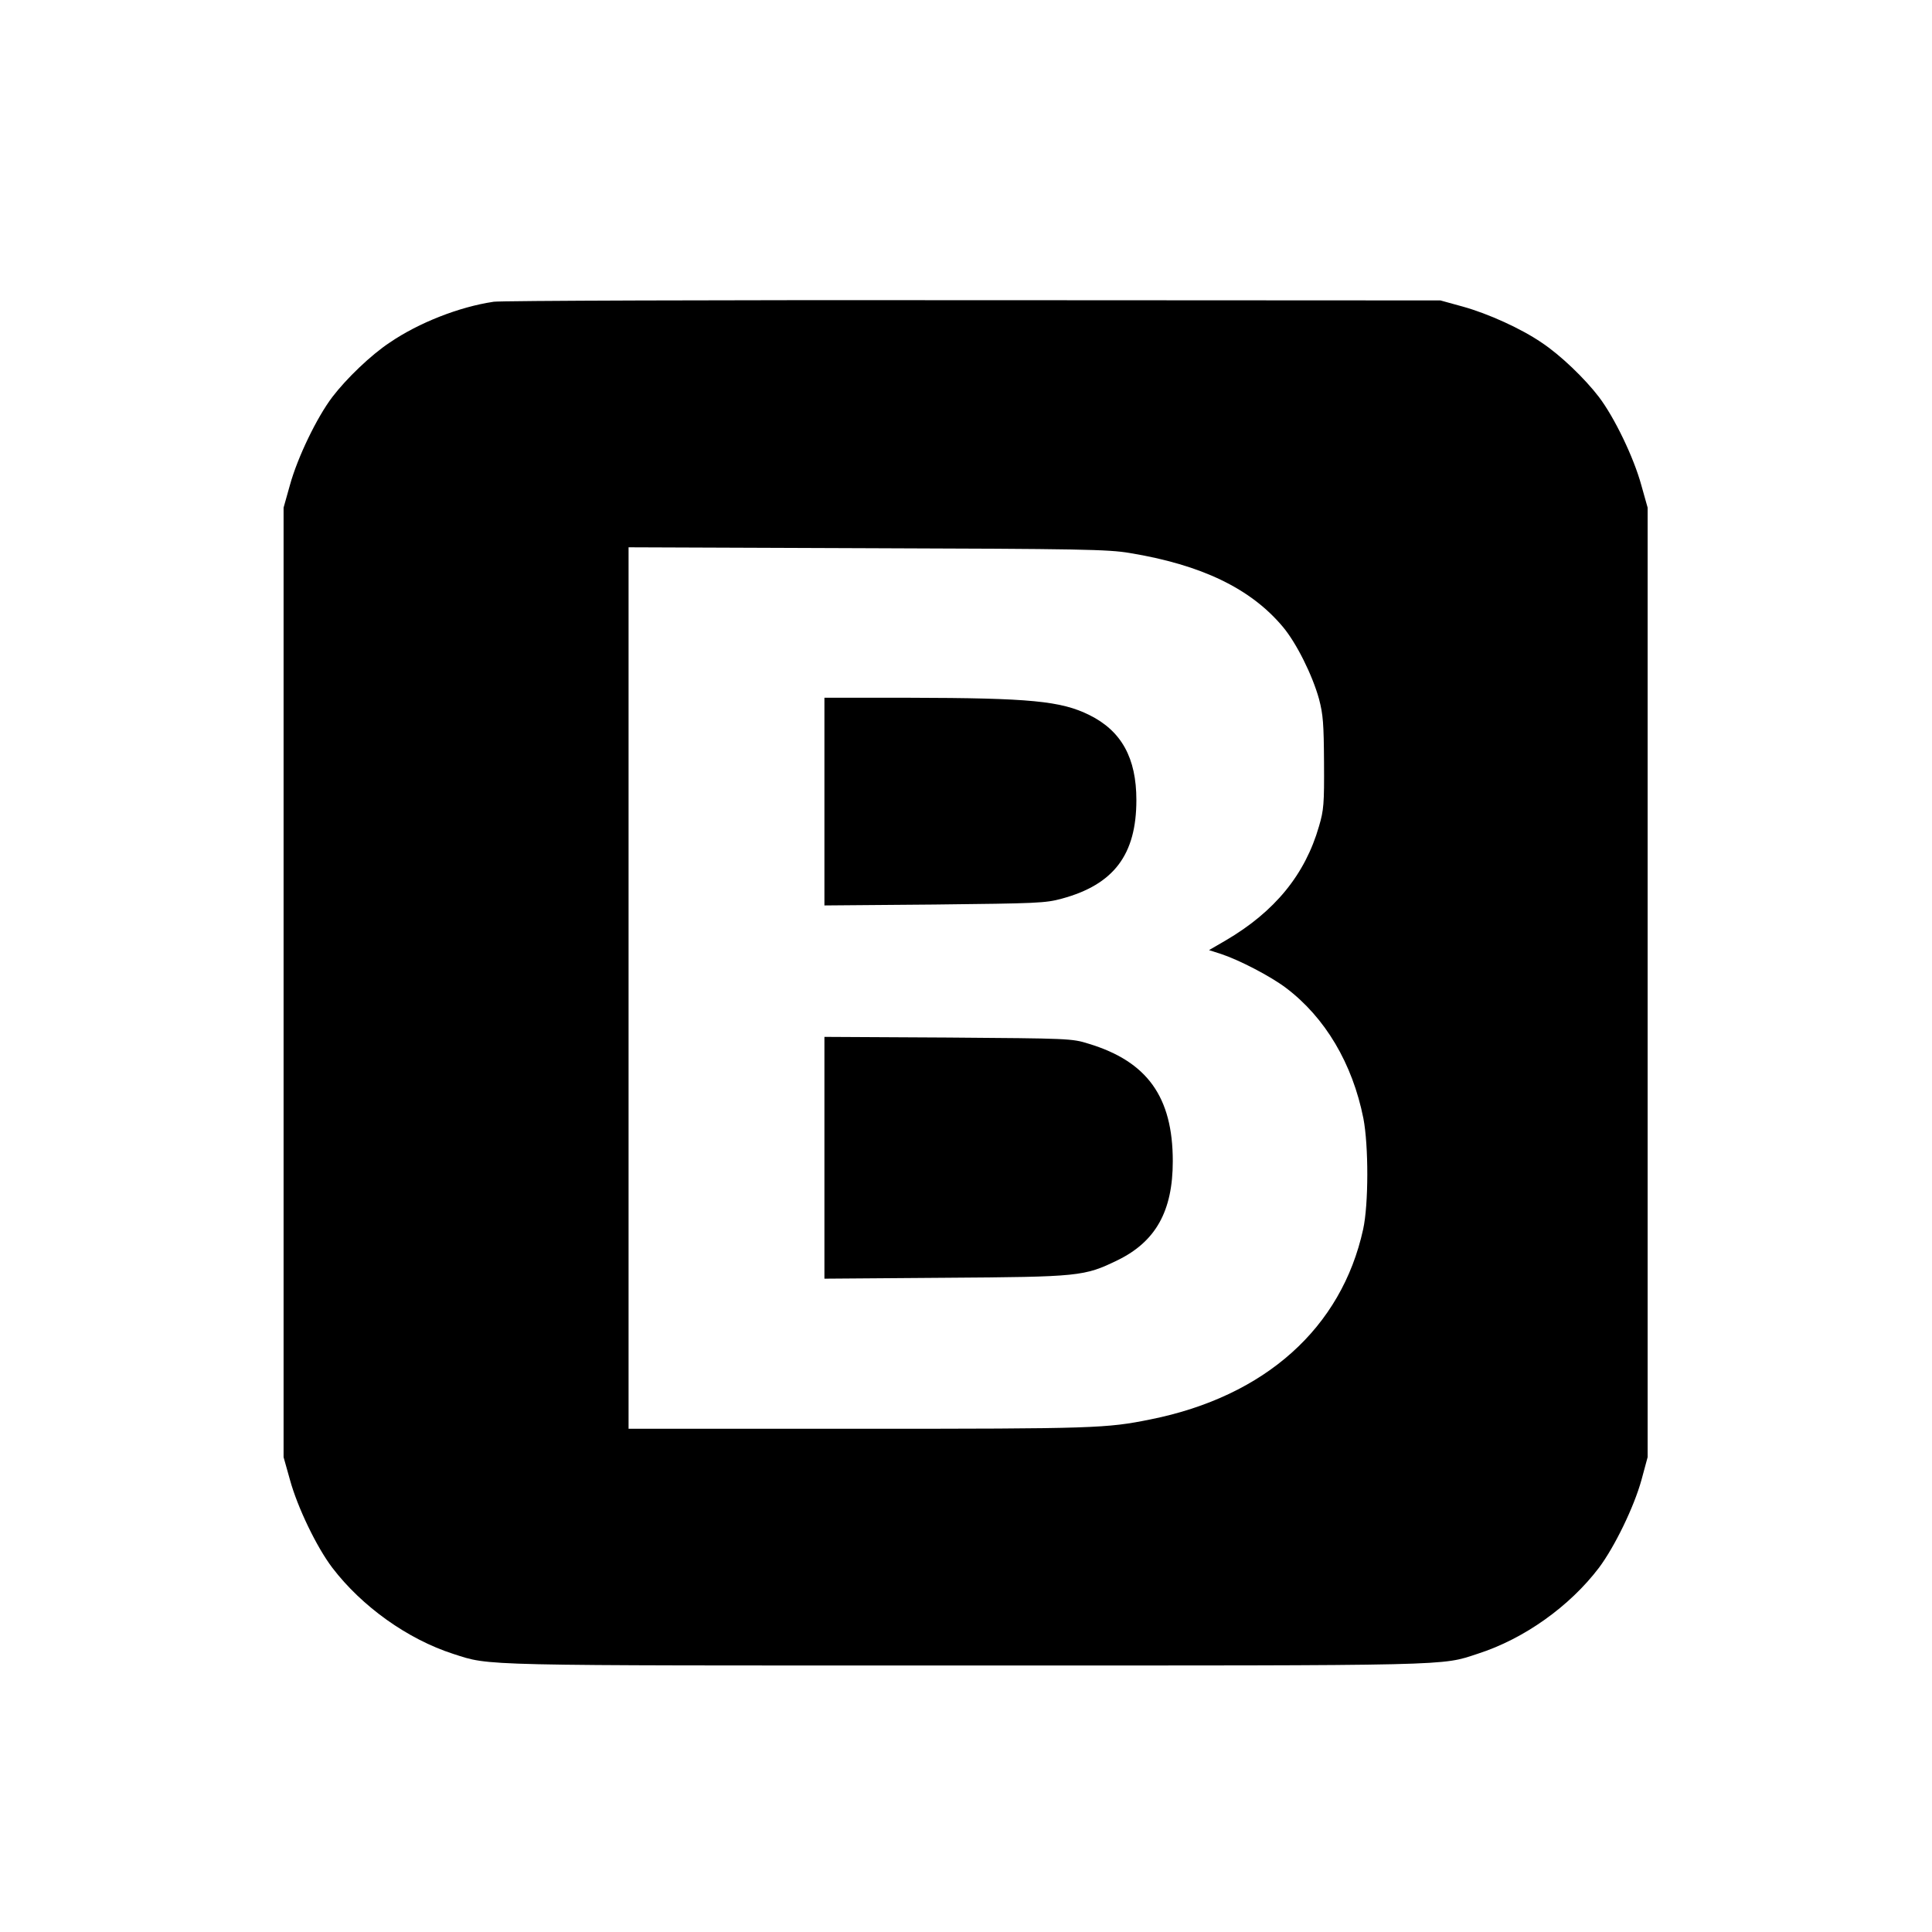
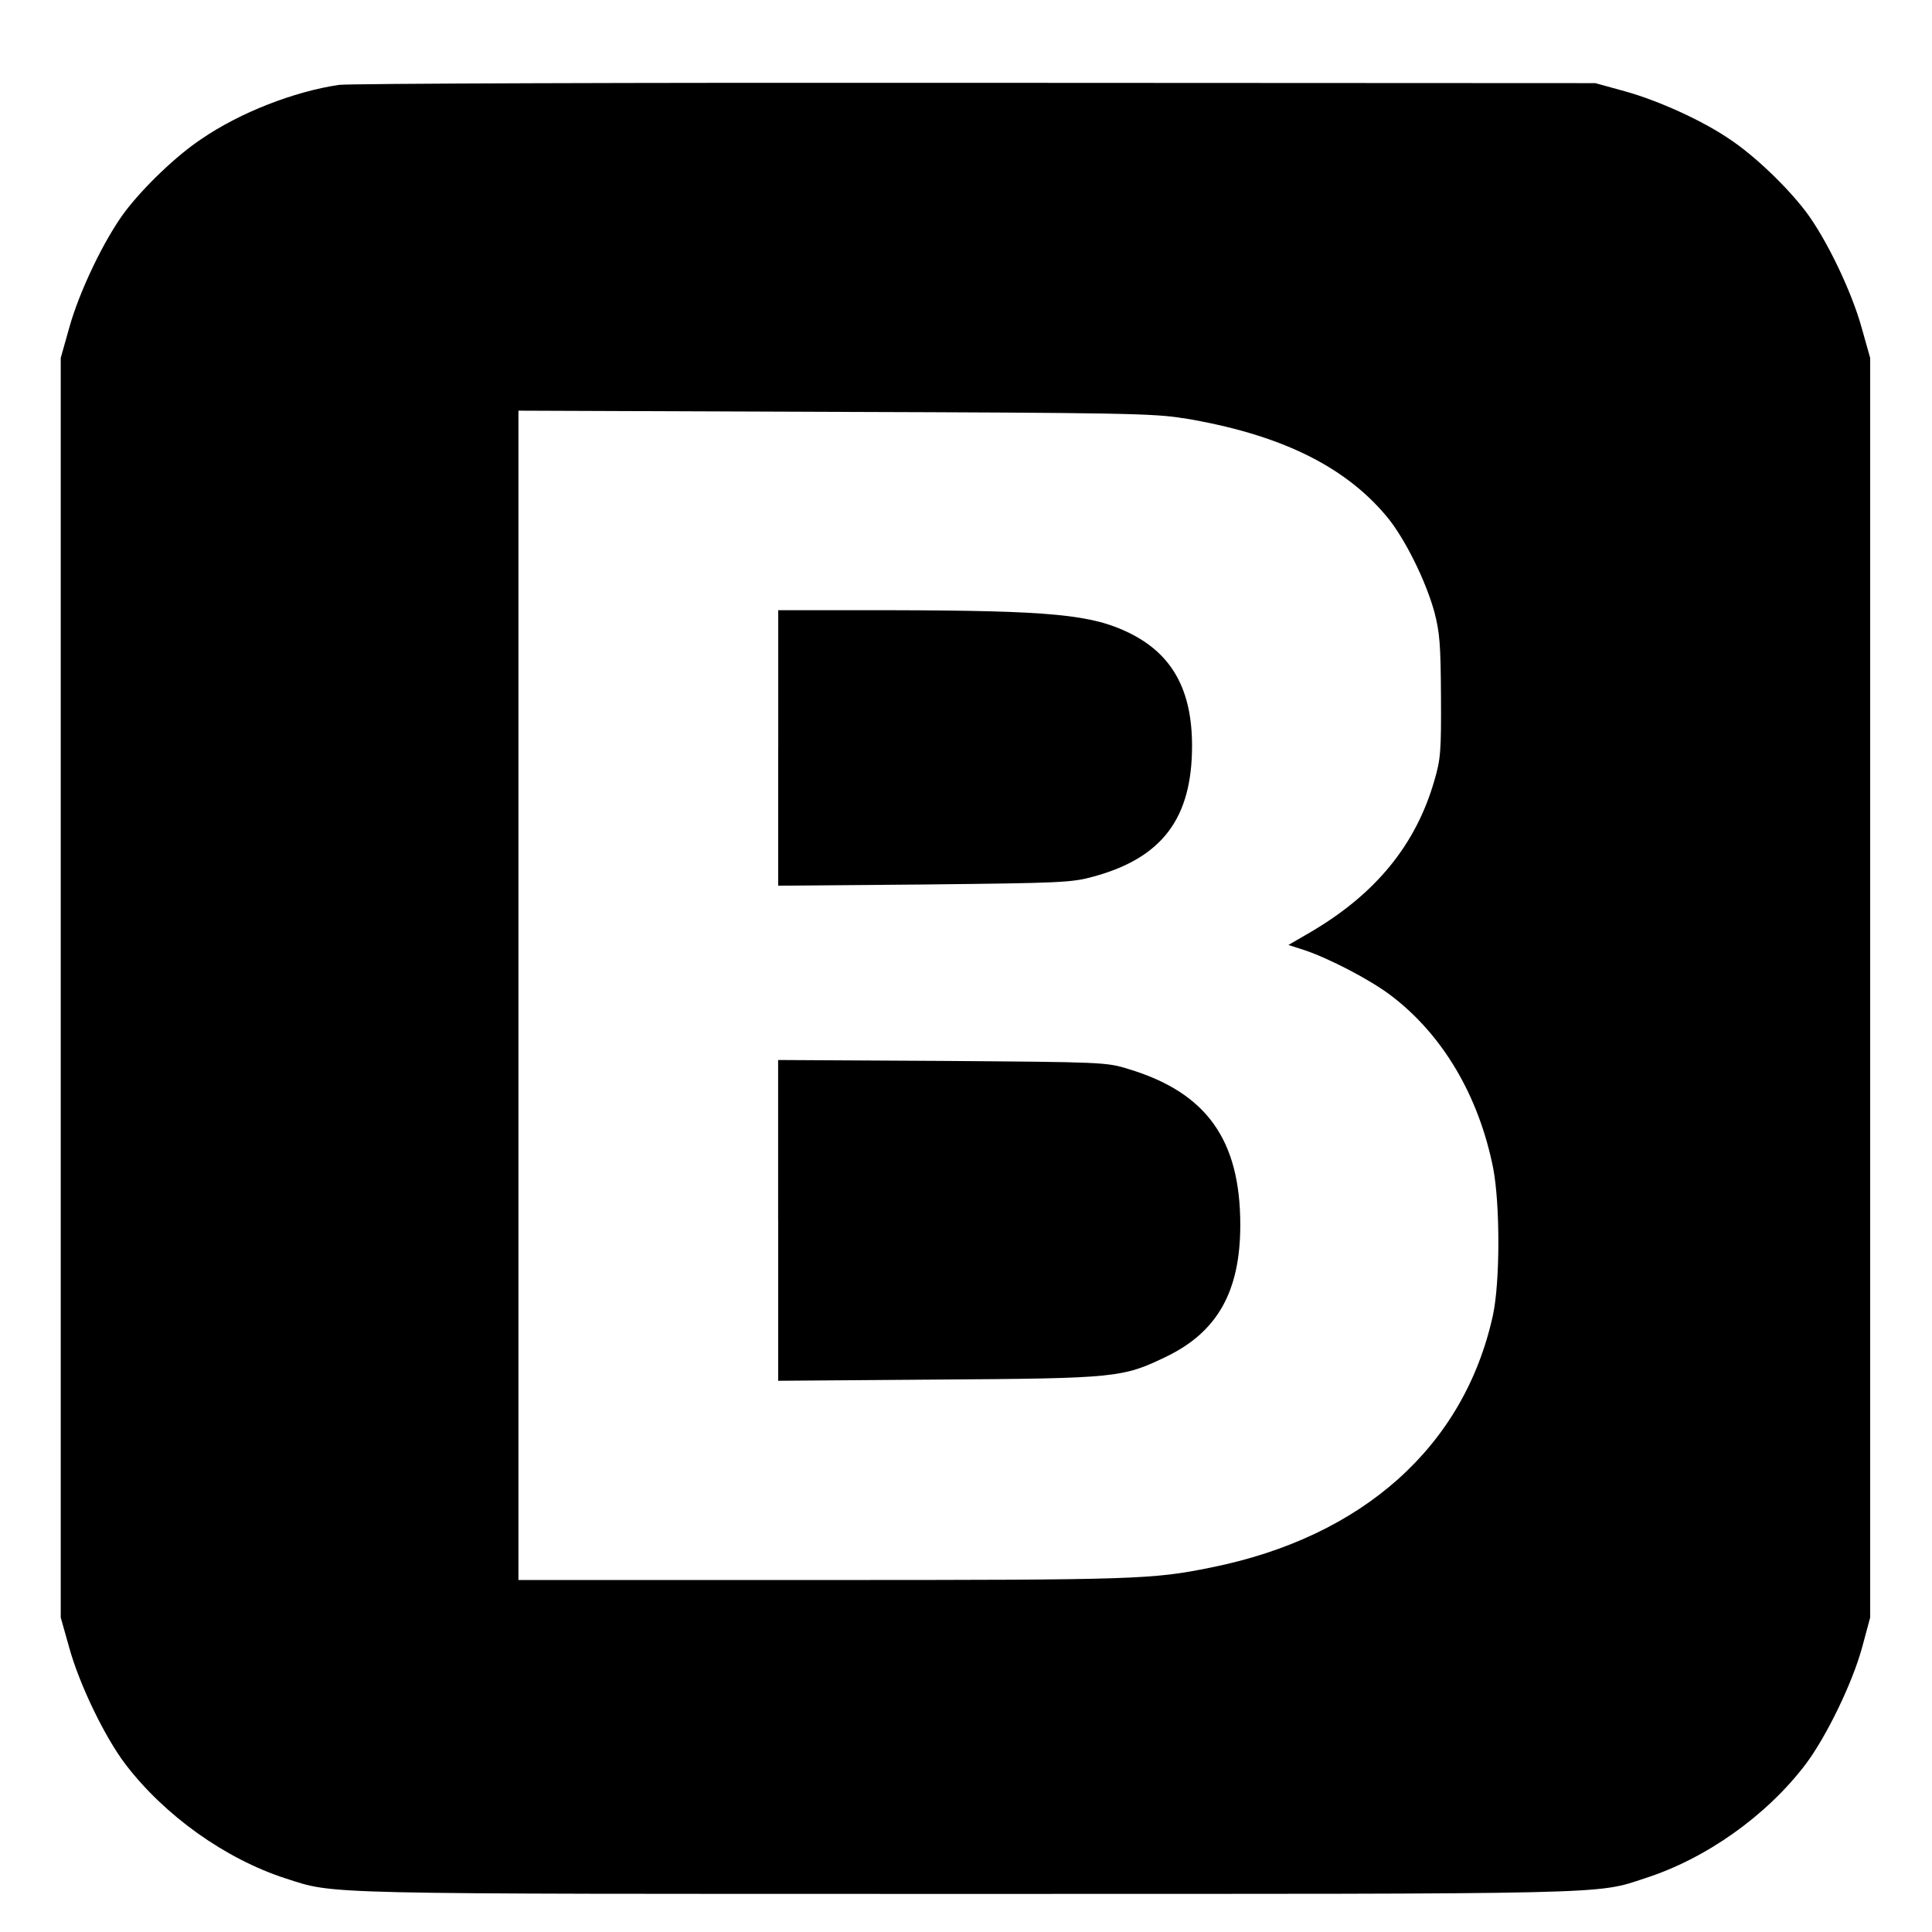
<svg xmlns="http://www.w3.org/2000/svg" version="1.1" width="32" height="32" viewBox="0 0 32 32">
-   <path d="M8.171 4.999c-0.562 0.083-1.237 0.347-1.716 0.675-0.313 0.207-0.717 0.596-0.95 0.901-0.26 0.343-0.577 1.003-0.702 1.456l-0.106 0.377v15.727l0.106 0.377c0.124 0.453 0.441 1.113 0.702 1.456 0.49 0.641 1.245 1.181 2.003 1.426 0.626 0.2 0.313 0.192 8.486 0.192 8.177 0 7.864 0.008 8.486-0.196 0.762-0.245 1.516-0.781 2.003-1.422 0.26-0.347 0.581-1.007 0.705-1.456l0.102-0.377v-15.727l-0.106-0.377c-0.124-0.452-0.441-1.113-0.701-1.456-0.234-0.306-0.637-0.694-0.95-0.901-0.336-0.23-0.883-0.479-1.305-0.596l-0.37-0.102-7.732-0.004c-4.251-0.004-7.834 0.008-7.954 0.026zM18.709 9.159c1.192 0.196 2.006 0.588 2.538 1.222 0.226 0.268 0.49 0.8 0.6 1.196 0.068 0.26 0.079 0.407 0.083 1.056 0.004 0.683-0.004 0.784-0.083 1.052-0.23 0.8-0.732 1.414-1.543 1.89l-0.279 0.162 0.2 0.064c0.305 0.102 0.815 0.366 1.075 0.562 0.649 0.49 1.101 1.252 1.282 2.161 0.087 0.453 0.087 1.422-0.004 1.837-0.358 1.633-1.622 2.768-3.523 3.149-0.728 0.147-0.916 0.155-4.824 0.155h-3.82v-14.6l3.953 0.015c3.538 0.011 3.99 0.019 4.345 0.079zM13.655 13.277v1.72l1.822-0.015c1.709-0.019 1.837-0.023 2.112-0.098 0.86-0.234 1.233-0.728 1.233-1.633 0-0.694-0.245-1.143-0.777-1.407-0.471-0.234-0.981-0.283-2.983-0.287h-1.407v1.72zM13.655 19.176v2.003l1.991-0.015c2.237-0.015 2.312-0.023 2.863-0.29 0.634-0.309 0.916-0.815 0.916-1.641 0-1.063-0.422-1.652-1.395-1.946-0.275-0.087-0.328-0.087-2.327-0.102l-2.048-0.011v2.003z" />
+   <path d="M5.614 1.406c-0.746 0.11-1.641 0.46-2.276 0.895-0.415 0.275-0.951 0.791-1.26 1.195-0.345 0.455-0.765 1.331-0.931 1.932l-0.141 0.5v20.863l0.141 0.5c0.165 0.601 0.585 1.476 0.931 1.931 0.65 0.85 1.652 1.567 2.657 1.892 0.83 0.265 0.415 0.255 11.257 0.255 10.847 0 10.432 0.011 11.257-0.26 1.011-0.325 2.011-1.036 2.657-1.886 0.345-0.46 0.771-1.336 0.935-1.931l0.135-0.5v-20.863l-0.141-0.5c-0.165-0.6-0.585-1.476-0.93-1.931-0.31-0.406-0.845-0.921-1.26-1.195-0.446-0.305-1.171-0.635-1.731-0.791l-0.491-0.135-10.257-0.005c-5.639-0.005-10.392 0.011-10.552 0.034zM19.594 6.925c1.581 0.26 2.661 0.78 3.367 1.621 0.3 0.356 0.65 1.061 0.796 1.587 0.090 0.345 0.105 0.54 0.11 1.401 0.005 0.906-0.005 1.040-0.11 1.396-0.305 1.061-0.971 1.876-2.047 2.507l-0.37 0.215 0.265 0.085c0.405 0.135 1.081 0.486 1.426 0.746 0.861 0.65 1.461 1.661 1.701 2.867 0.115 0.601 0.115 1.886-0.005 2.437-0.475 2.166-2.152 3.672-4.674 4.177-0.966 0.195-1.215 0.206-6.399 0.206h-5.067v-19.368l5.244 0.020c4.693 0.015 5.293 0.025 5.764 0.105zM12.889 12.388v2.282l2.417-0.020c2.267-0.025 2.437-0.030 2.802-0.13 1.141-0.31 1.636-0.966 1.636-2.166 0-0.921-0.325-1.516-1.031-1.866-0.625-0.31-1.301-0.375-3.957-0.381h-1.866v2.282zM12.889 20.213v2.657l2.641-0.020c2.968-0.020 3.067-0.030 3.798-0.385 0.841-0.41 1.215-1.081 1.215-2.177 0-1.41-0.56-2.192-1.851-2.581-0.365-0.115-0.435-0.115-3.087-0.135l-2.717-0.015v2.657z" />
</svg>
